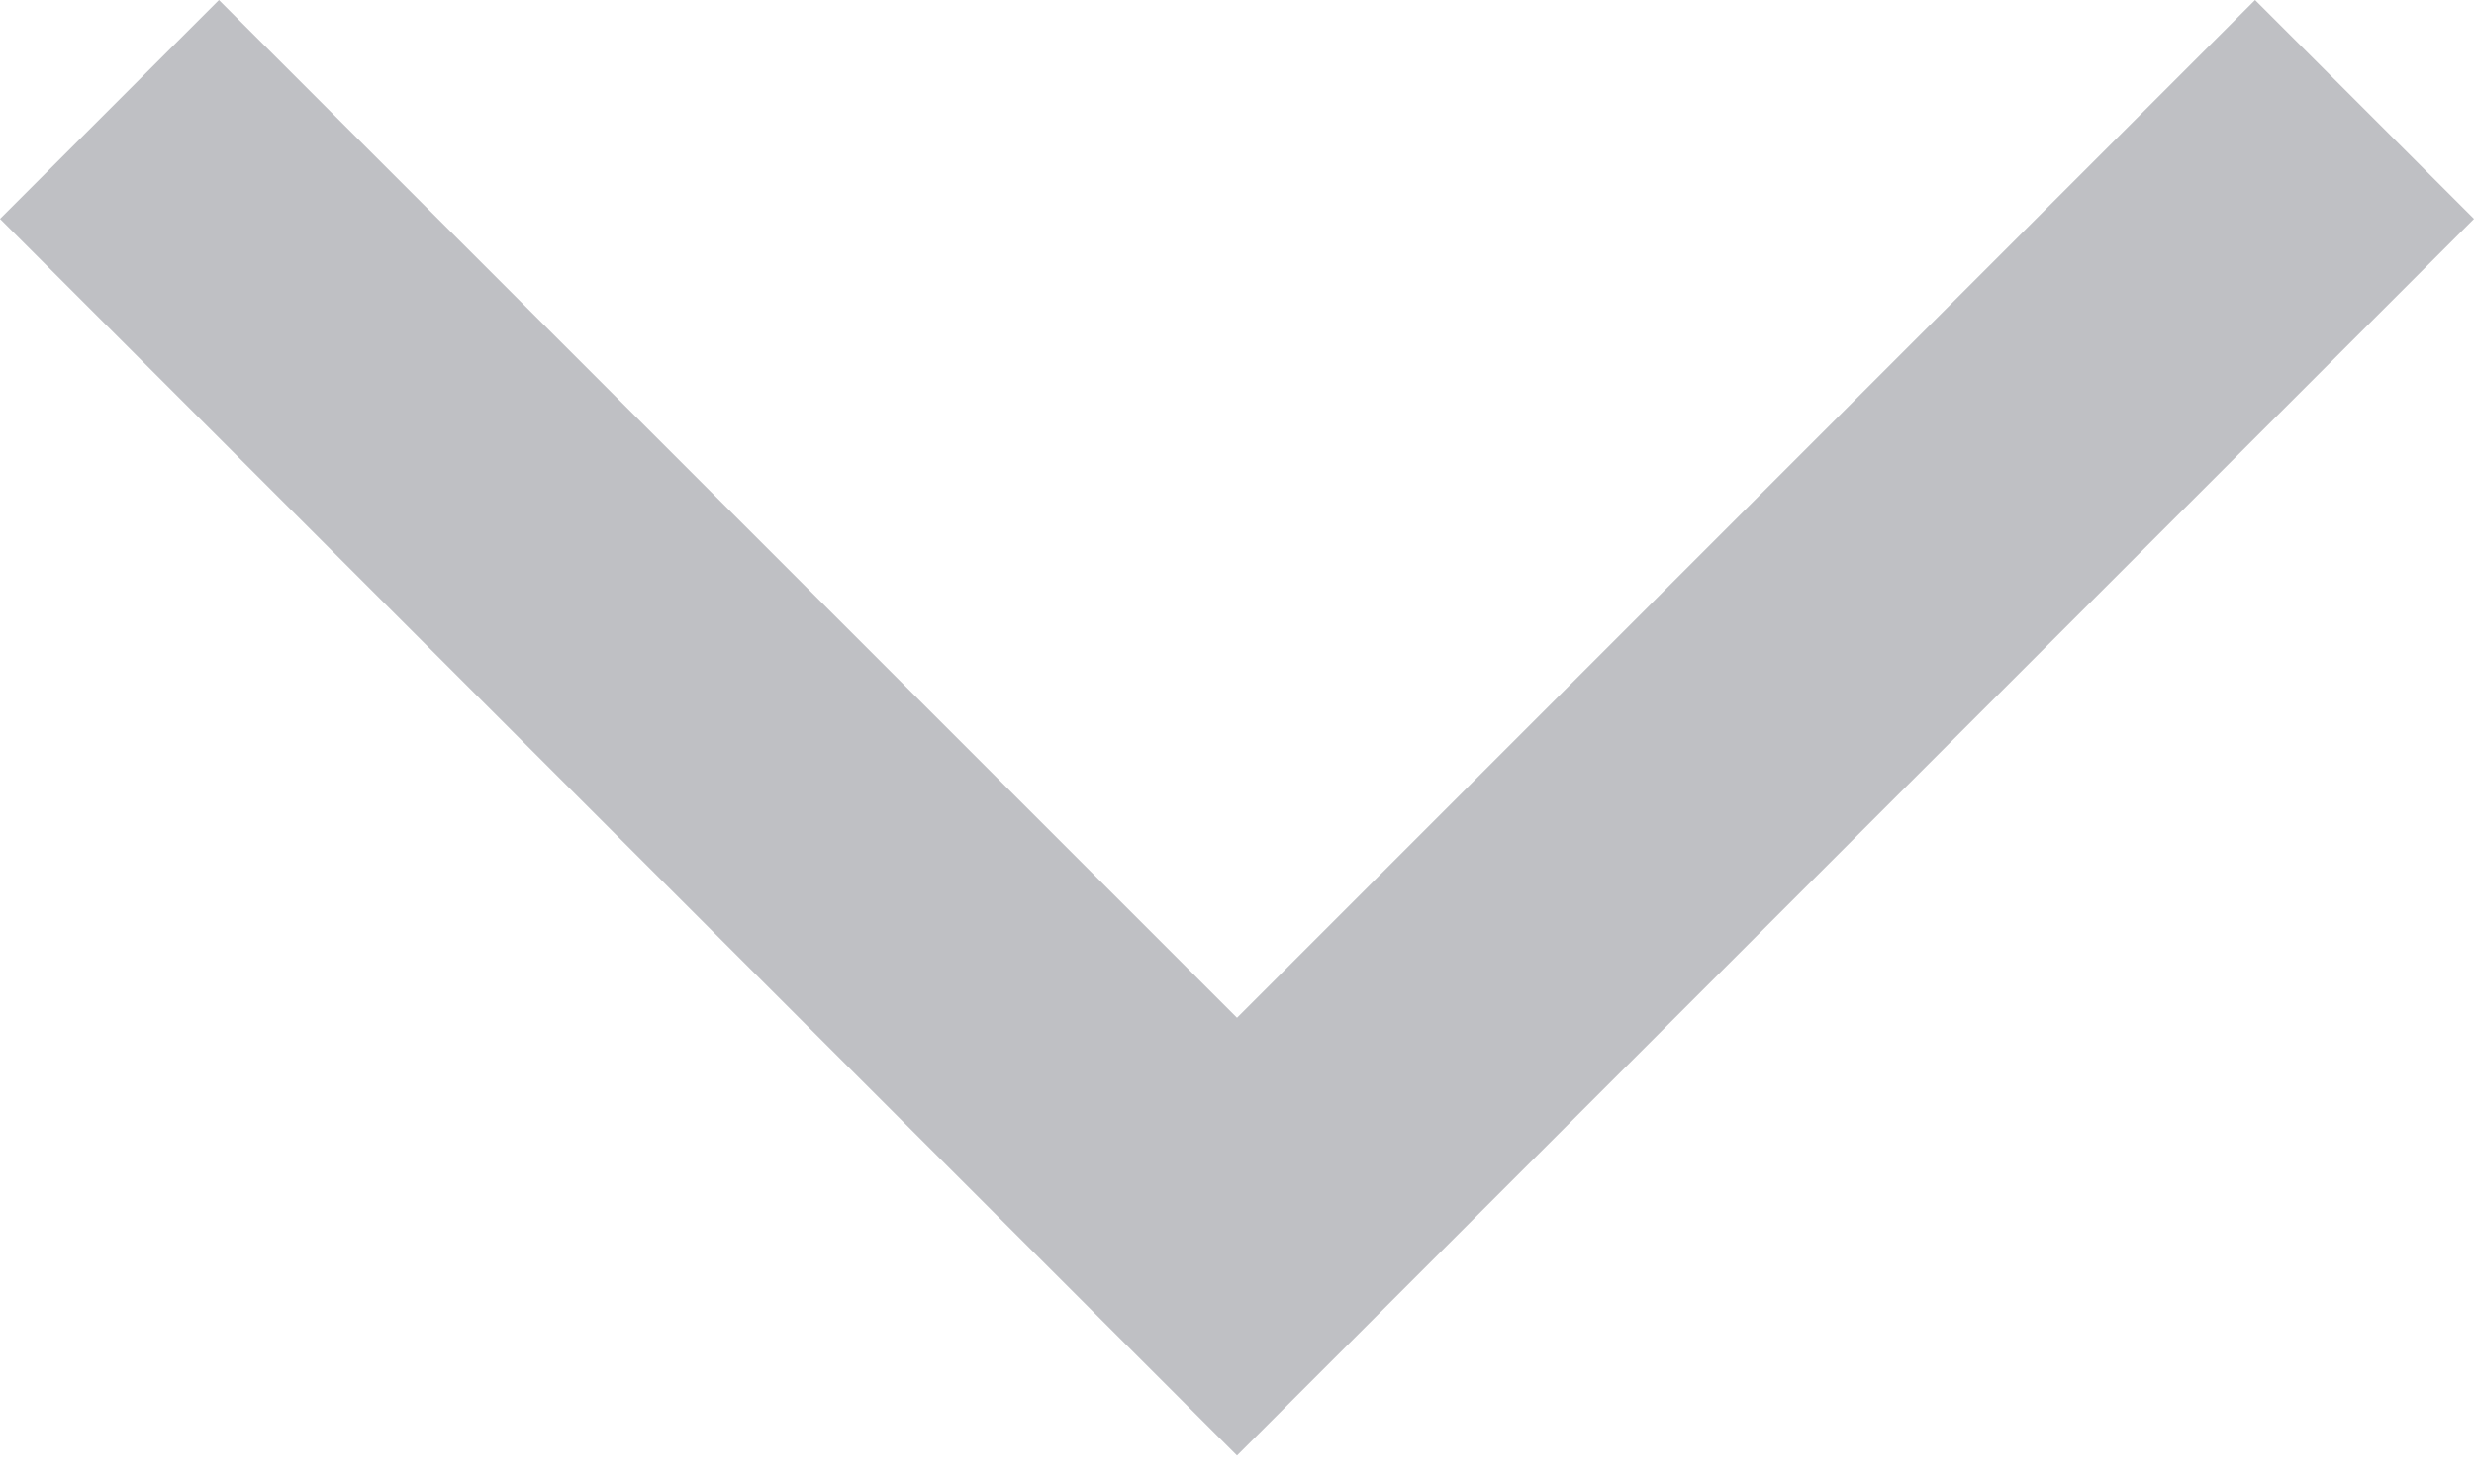
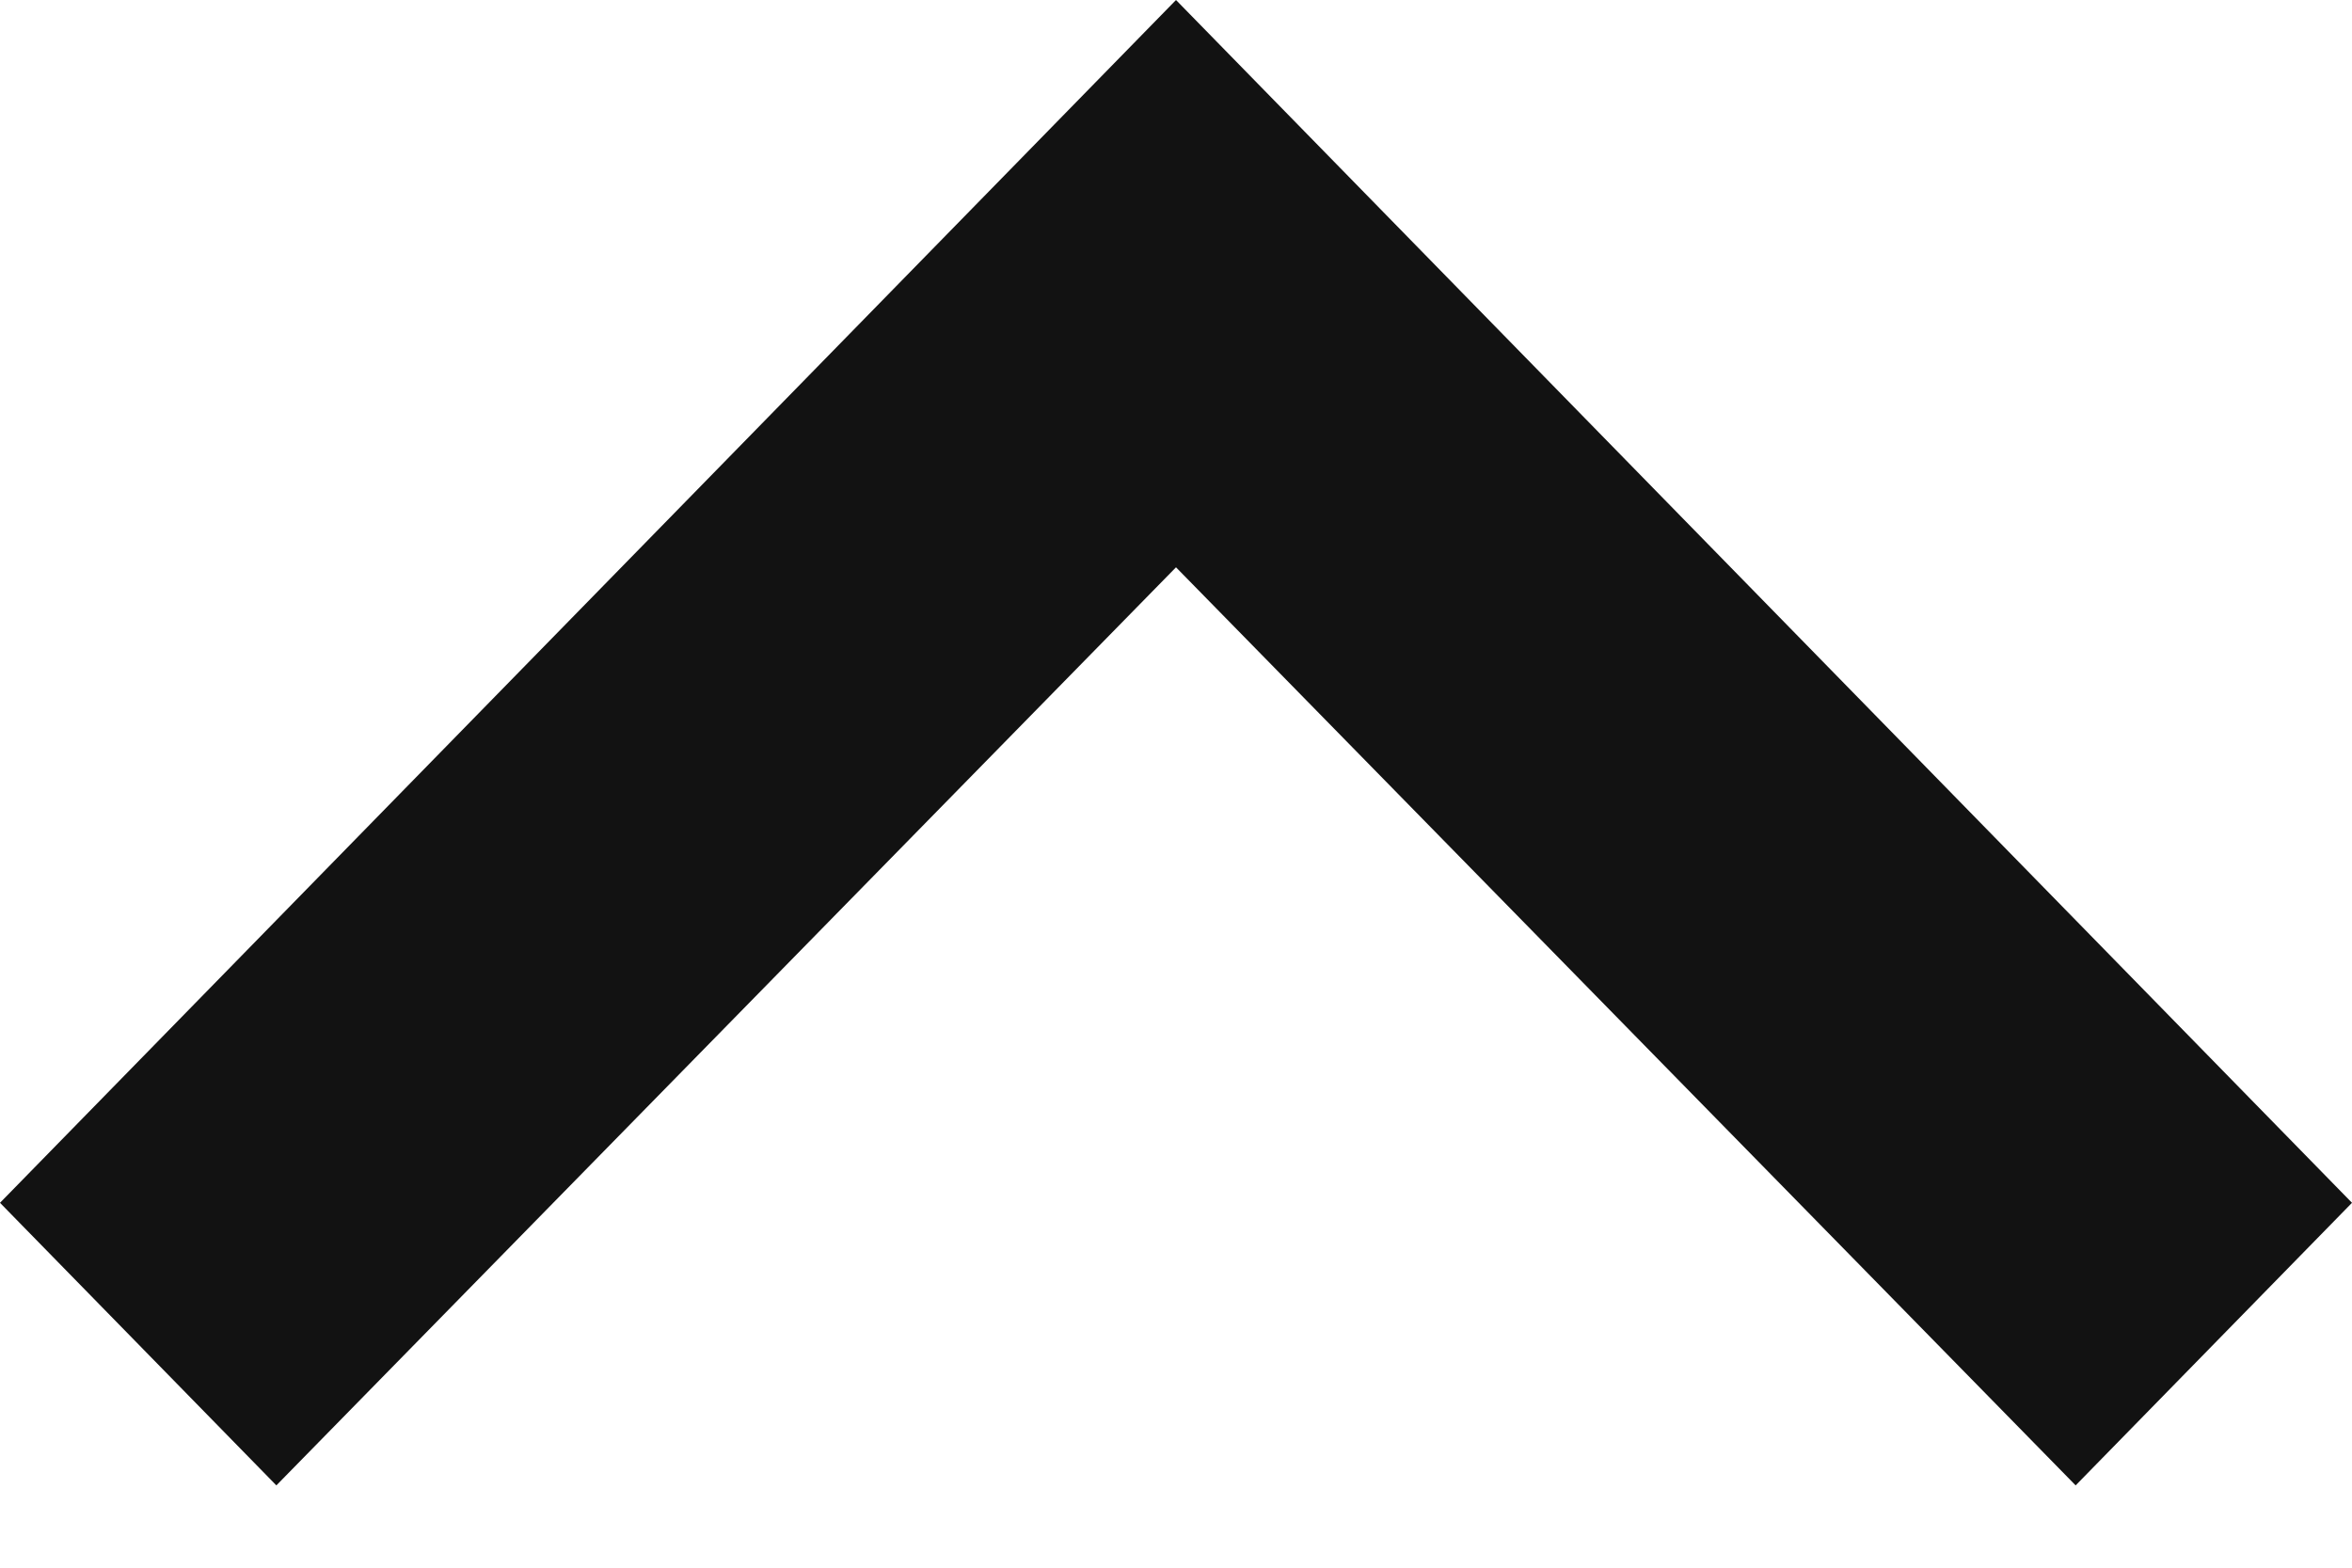
- <svg xmlns="http://www.w3.org/2000/svg" width="20" height="12" viewBox="0 0 20 12" fill="none">
-   <path d="M1.77 -7.96859e-07L-7.73692e-08 1.77L10 11.77L20 1.77L18.23 -7.73692e-08L10 8.23L1.77 -7.96859e-07Z" fill="#BFC0C4" />
+ <svg xmlns="http://www.w3.org/2000/svg" width="12" height="8" viewBox="0 0 12 8" fill="none">
+   <path d="M1.41 7.58L6 2.895L10.59 7.58L12 6.138L6 5.15461e-05L-1.26097e-07 6.138L1.41 7.58Z" fill="#121212" />
</svg>
